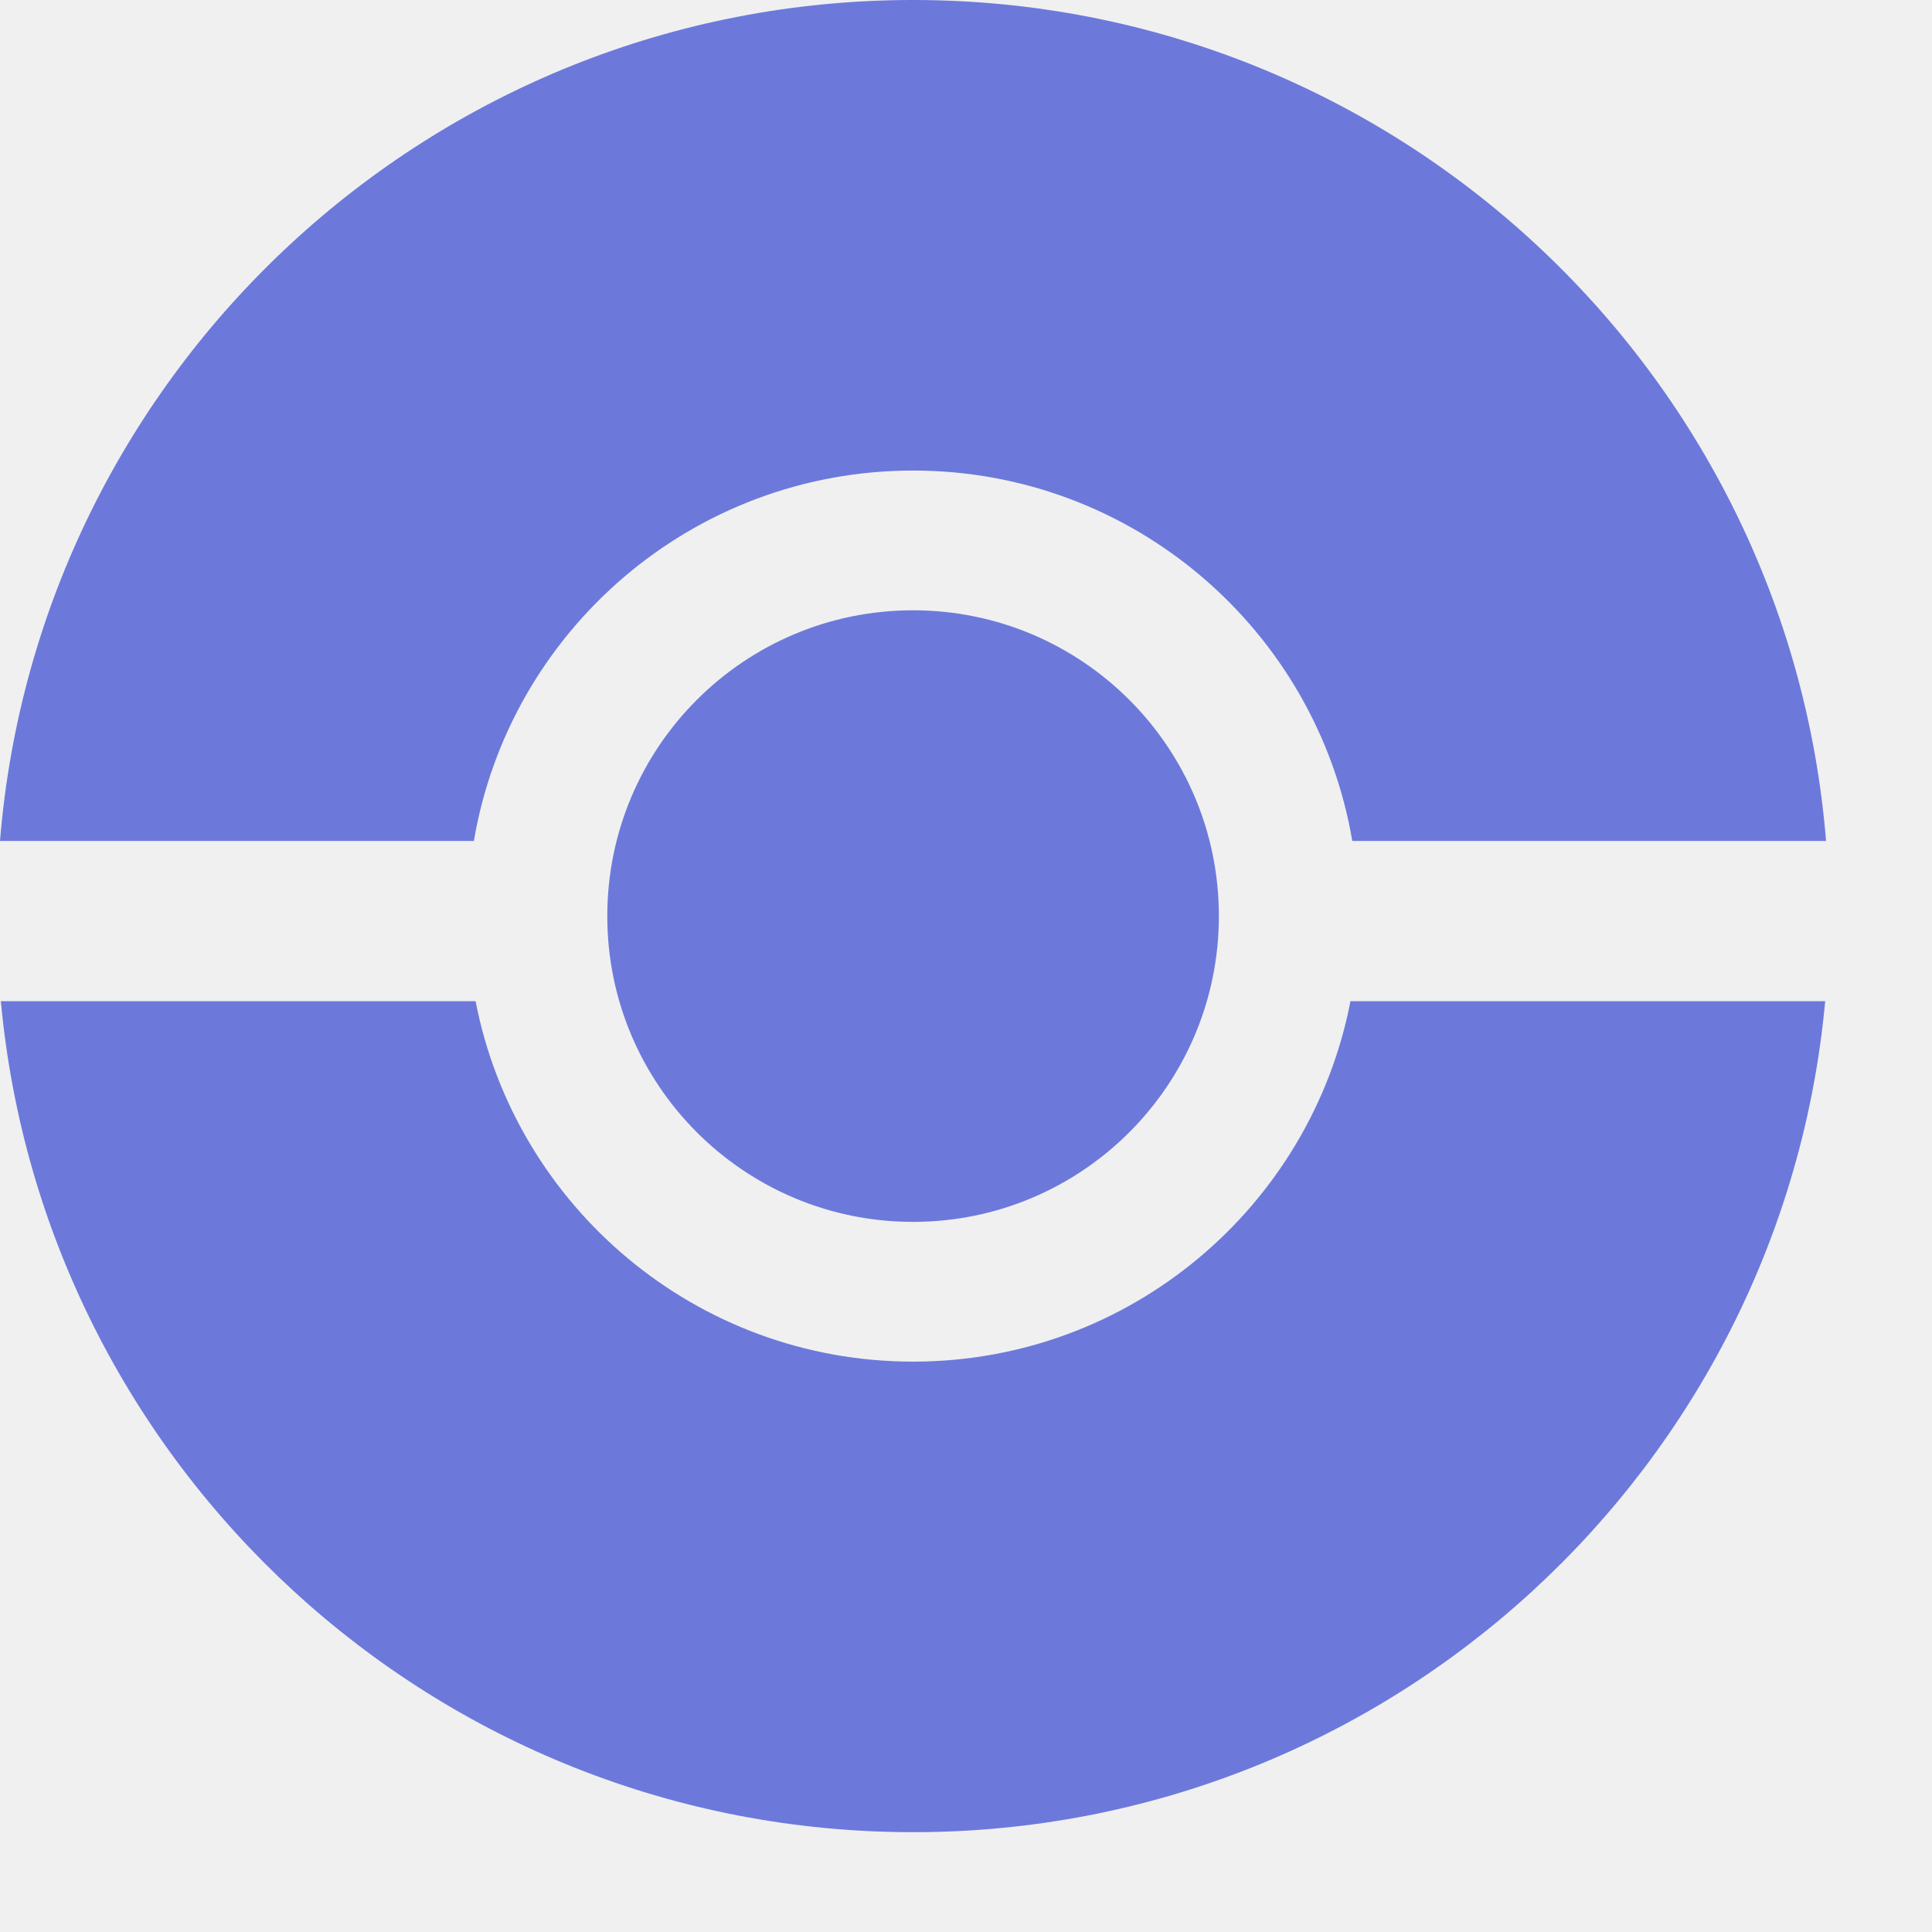
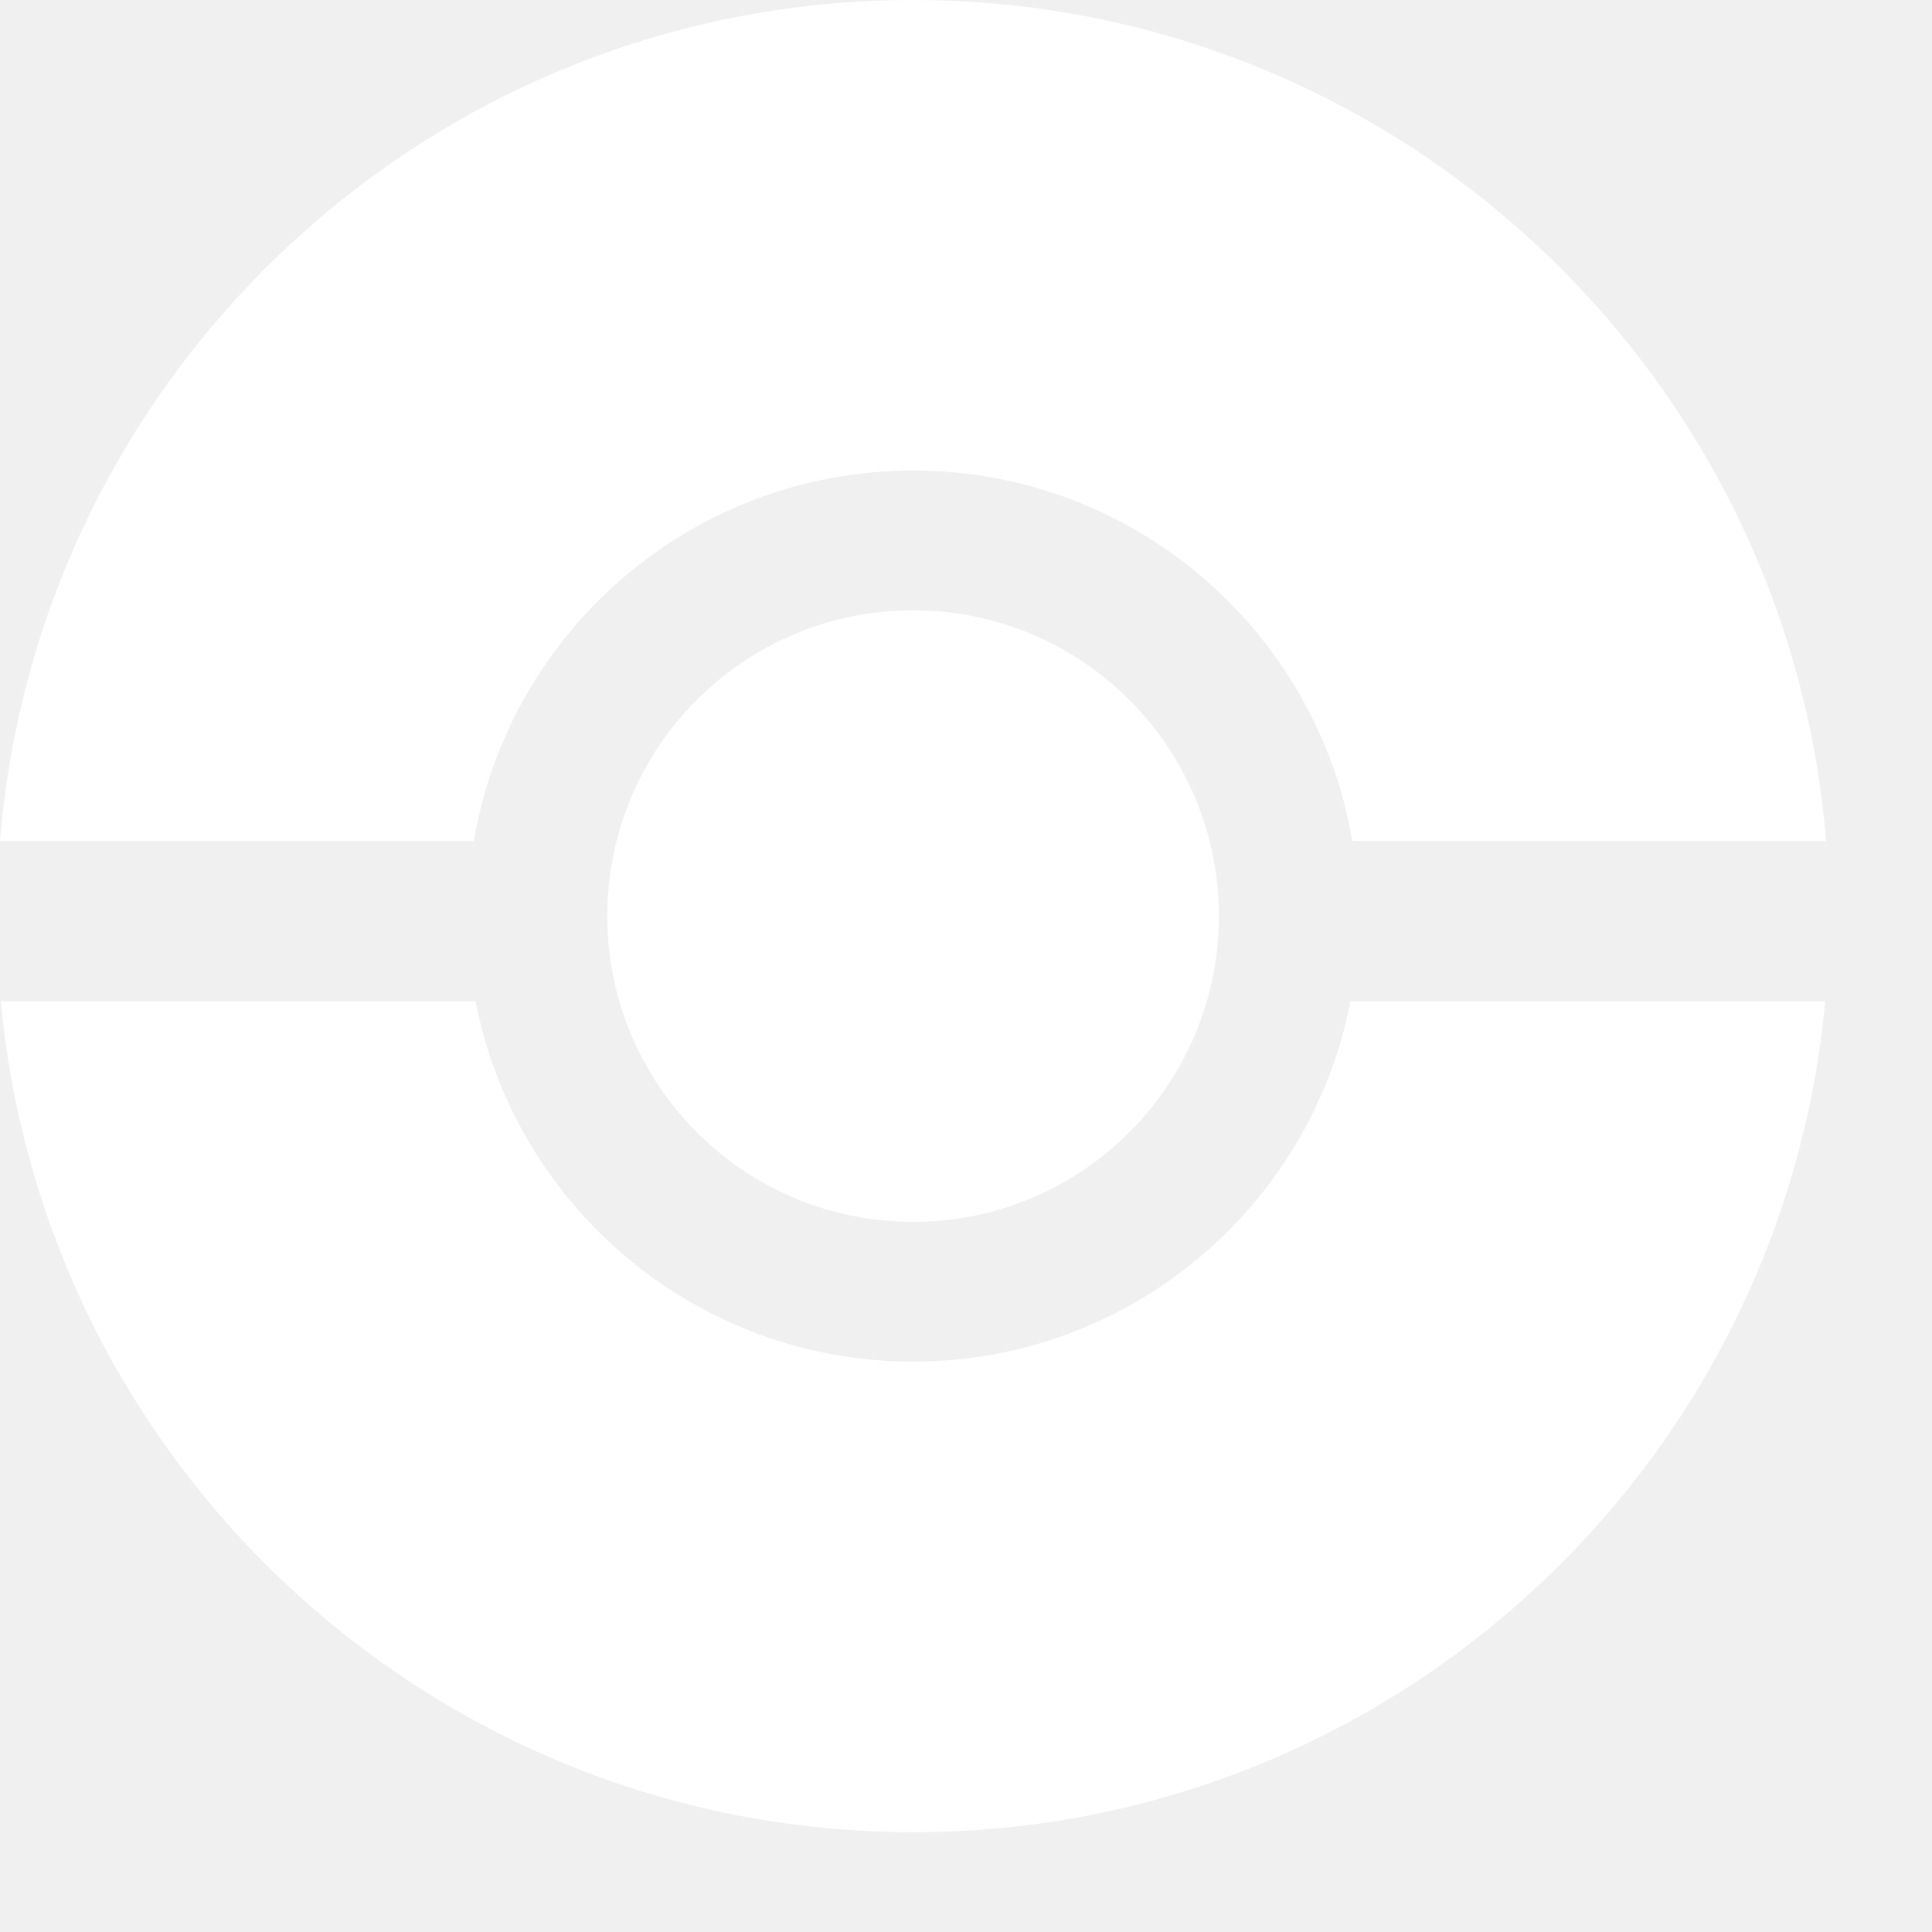
<svg xmlns="http://www.w3.org/2000/svg" width="18" height="18" viewBox="0 0 18 18" fill="none">
-   <path fill-rule="evenodd" clip-rule="evenodd" d="M17.013 7.835H12.599C12.266 5.876 10.561 4.384 8.507 4.384C6.453 4.384 4.747 5.876 4.415 7.835H0C0.356 3.449 4.029 -6.29425e-05 8.507 -6.29425e-05C12.985 -6.29425e-05 16.657 3.449 17.013 7.835ZM17.005 9.328H12.582C12.212 11.241 10.528 12.686 8.507 12.686C6.485 12.686 4.802 11.241 4.431 9.328H0.008C0.408 13.67 4.06 17.07 8.507 17.07C12.953 17.07 16.605 13.67 17.005 9.328ZM5.658 8.535C5.658 10.108 6.933 11.384 8.507 11.384C10.08 11.384 11.356 10.108 11.356 8.535C11.356 6.961 10.08 5.686 8.507 5.686C6.933 5.686 5.658 6.961 5.658 8.535Z" fill="#6C79DB" />
+   <path fill-rule="evenodd" clip-rule="evenodd" d="M17.013 7.835H12.599C12.266 5.876 10.561 4.384 8.507 4.384C6.453 4.384 4.747 5.876 4.415 7.835H0C0.356 3.449 4.029 -6.29425e-05 8.507 -6.29425e-05C12.985 -6.29425e-05 16.657 3.449 17.013 7.835ZM17.005 9.328H12.582C12.212 11.241 10.528 12.686 8.507 12.686C6.485 12.686 4.802 11.241 4.431 9.328H0.008C0.408 13.67 4.06 17.07 8.507 17.07C12.953 17.07 16.605 13.67 17.005 9.328ZM5.658 8.535C5.658 10.108 6.933 11.384 8.507 11.384C10.08 11.384 11.356 10.108 11.356 8.535C11.356 6.961 10.08 5.686 8.507 5.686C6.933 5.686 5.658 6.961 5.658 8.535Z" fill="#fff" />
</svg>
